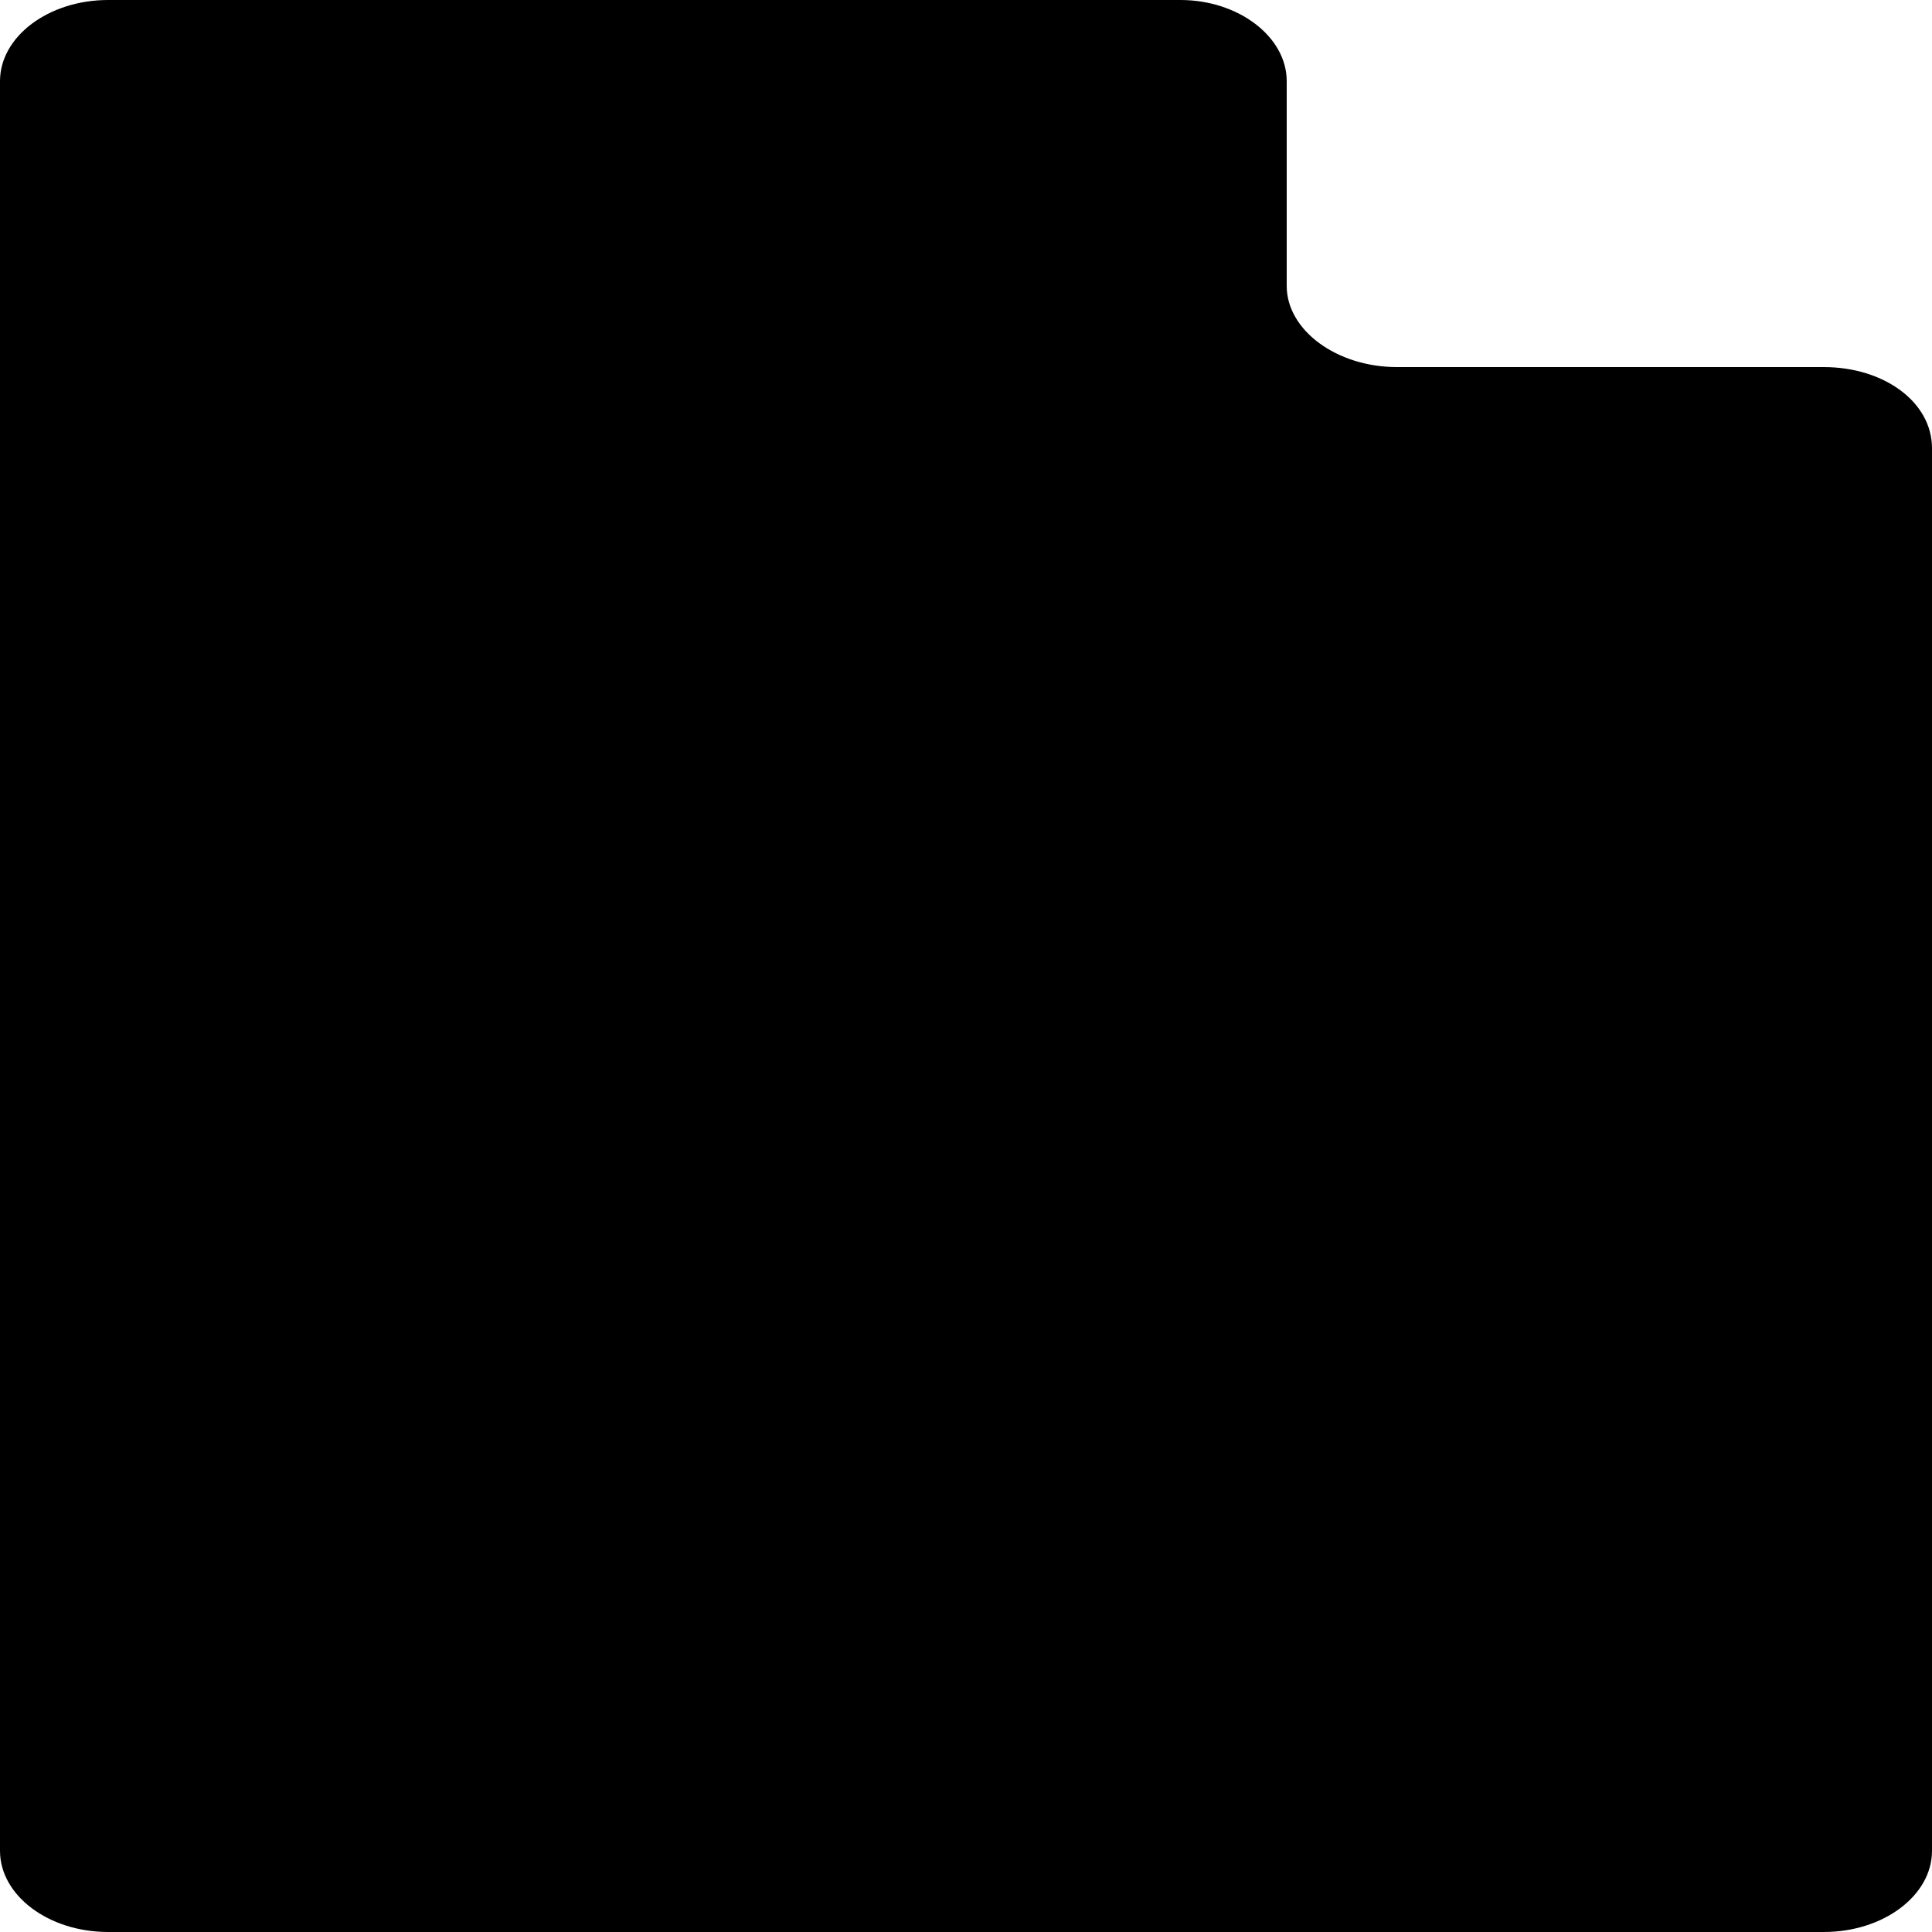
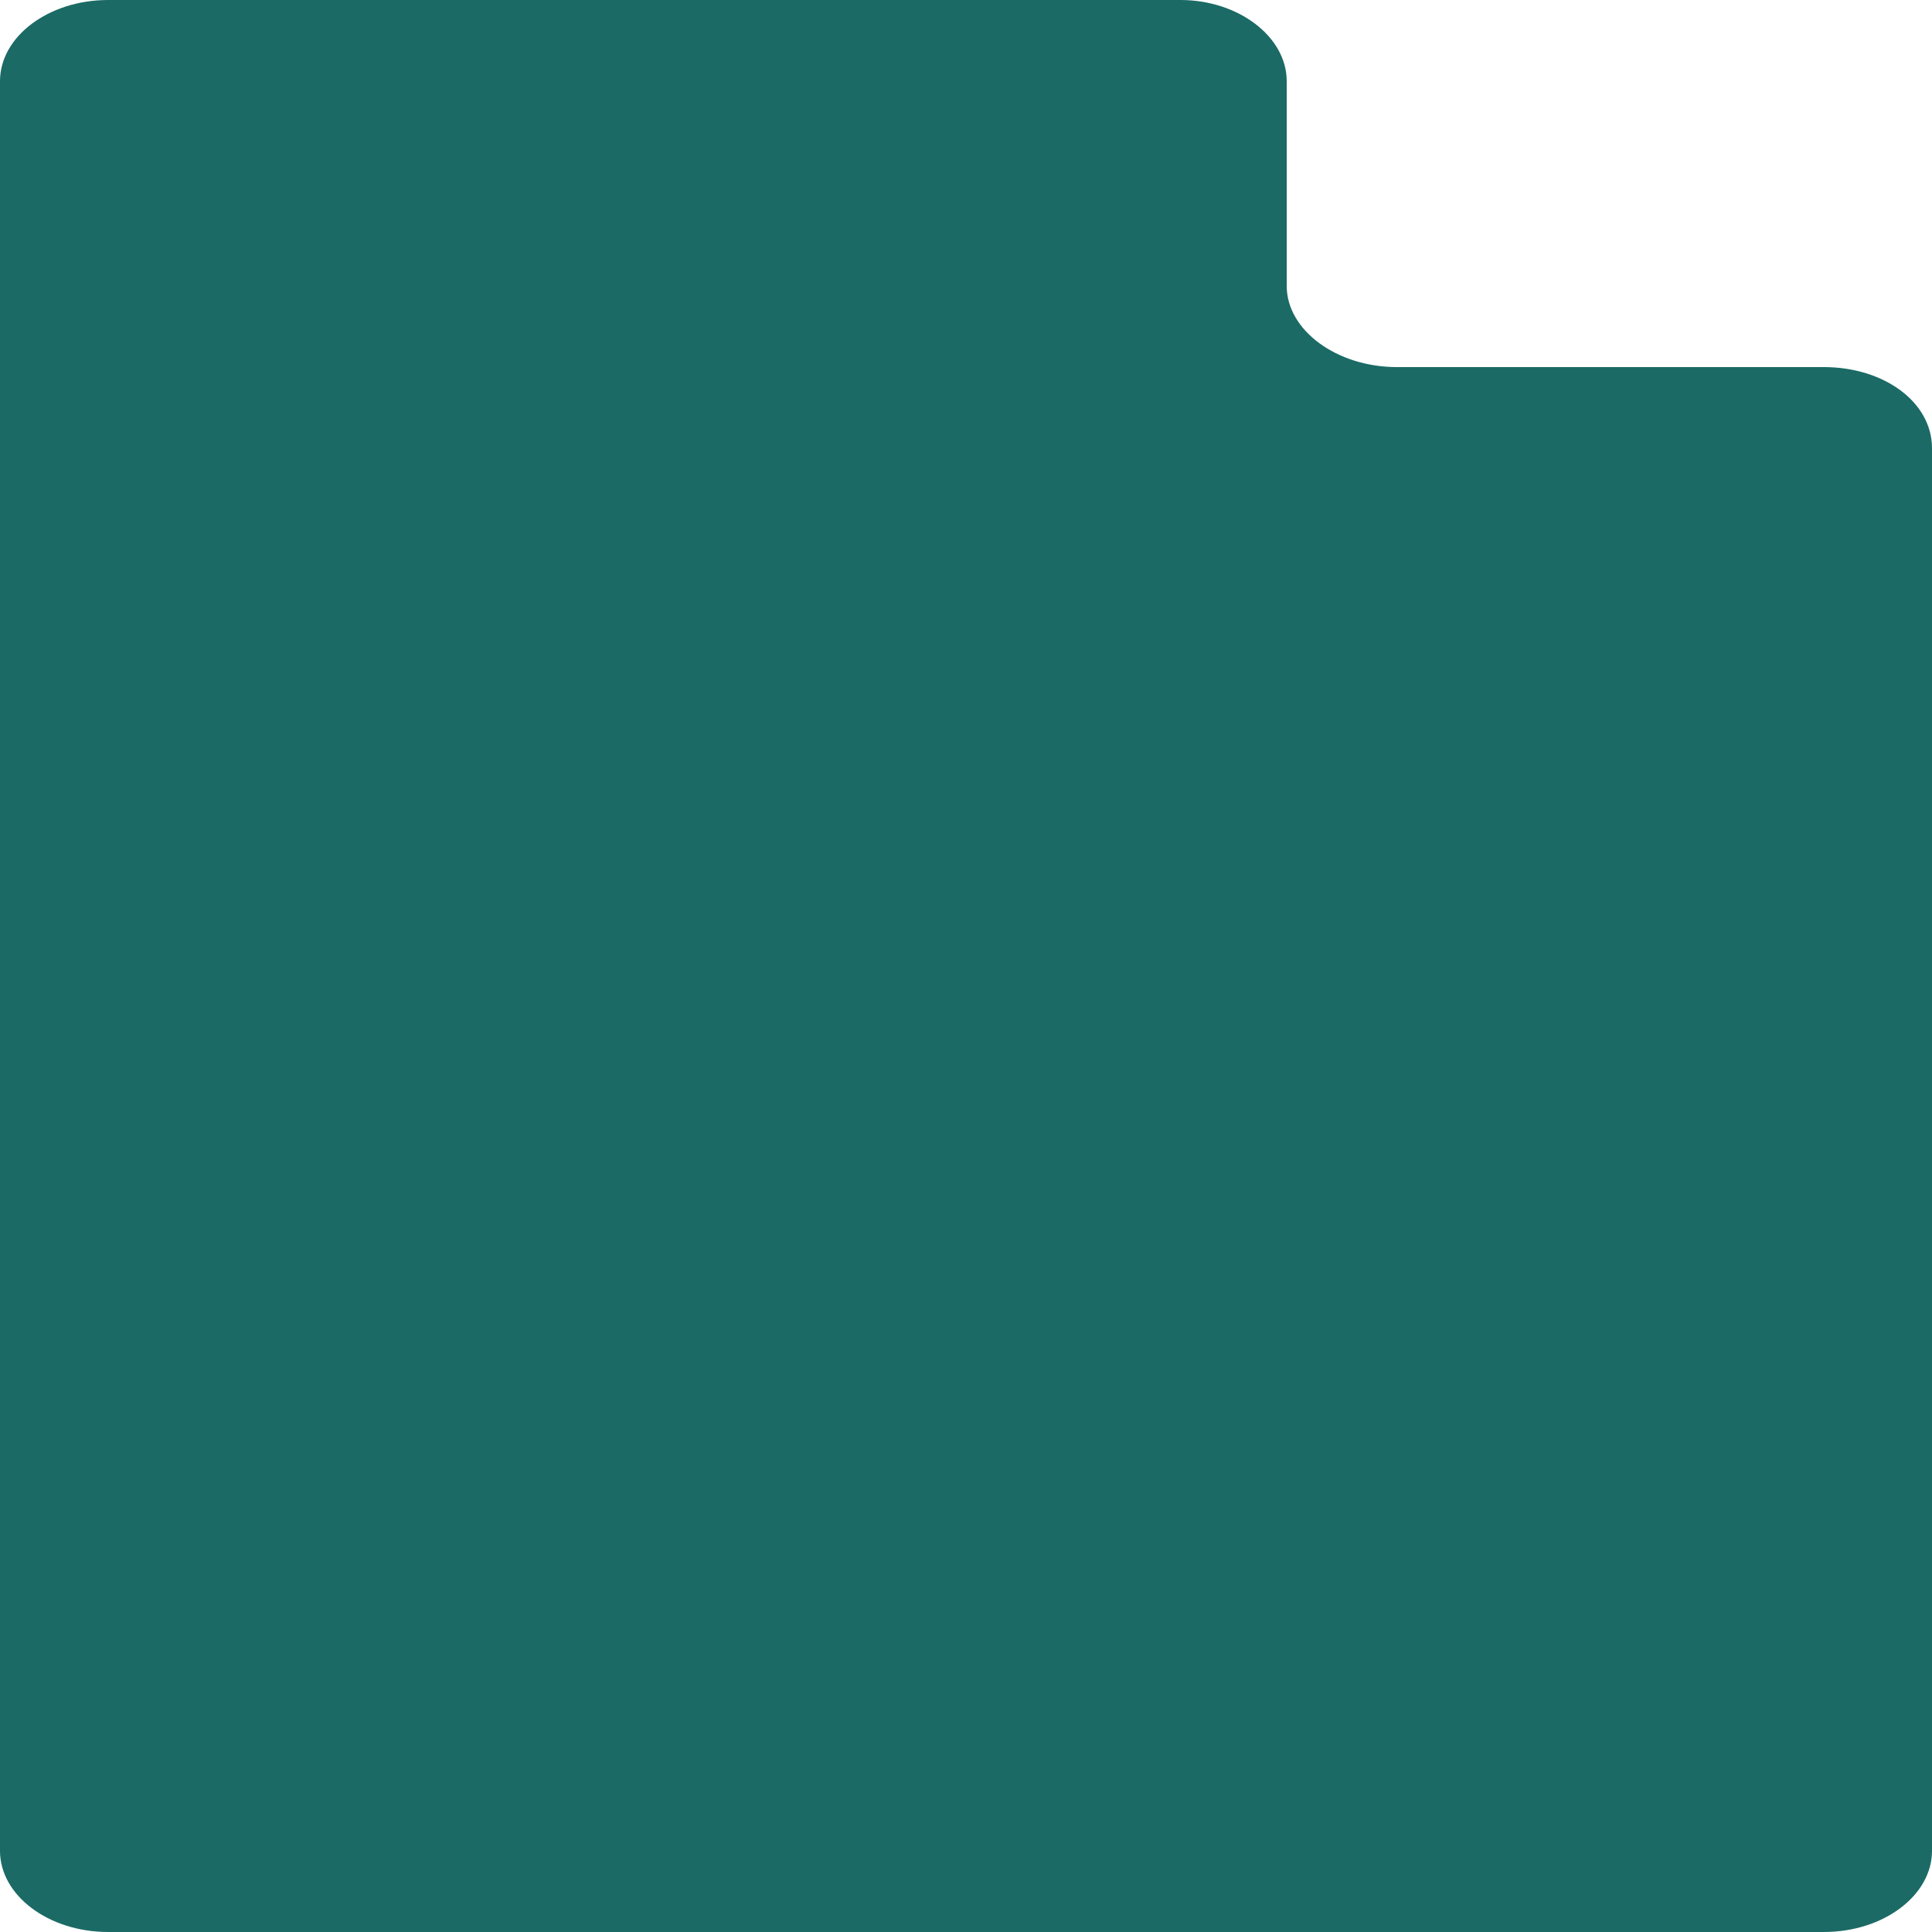
- <svg xmlns="http://www.w3.org/2000/svg" width="300" height="300" viewBox="0 0 1 1" fill="none">
-   <path d="M0 0.042C0 0.019 0.025 0 0.056 0H0.611C0.641 0 0.666 0.019 0.666 0.042V0.148C0.666 0.171 0.692 0.19 0.723 0.19H0.944C0.975 0.19 1 0.208 1 0.232V0.958C1 0.981 0.975 1 0.944 1H0.056C0.025 1 0 0.981 0 0.958V0.042Z" fill="black" />
+ <svg xmlns="http://www.w3.org/2000/svg" viewBox="0 0 1 1" fill="none">
+   <path d="M0 0.042C0 0.019 0.025 0 0.056 0H0.611C0.641 0 0.666 0.019 0.666 0.042V0.148C0.666 0.171 0.692 0.19 0.723 0.19H0.944C0.975 0.19 1 0.208 1 0.232V0.958C1 0.981 0.975 1 0.944 1H0.056C0.025 1 0 0.981 0 0.958V0.042Z" fill="#1b6a65" />
</svg>
